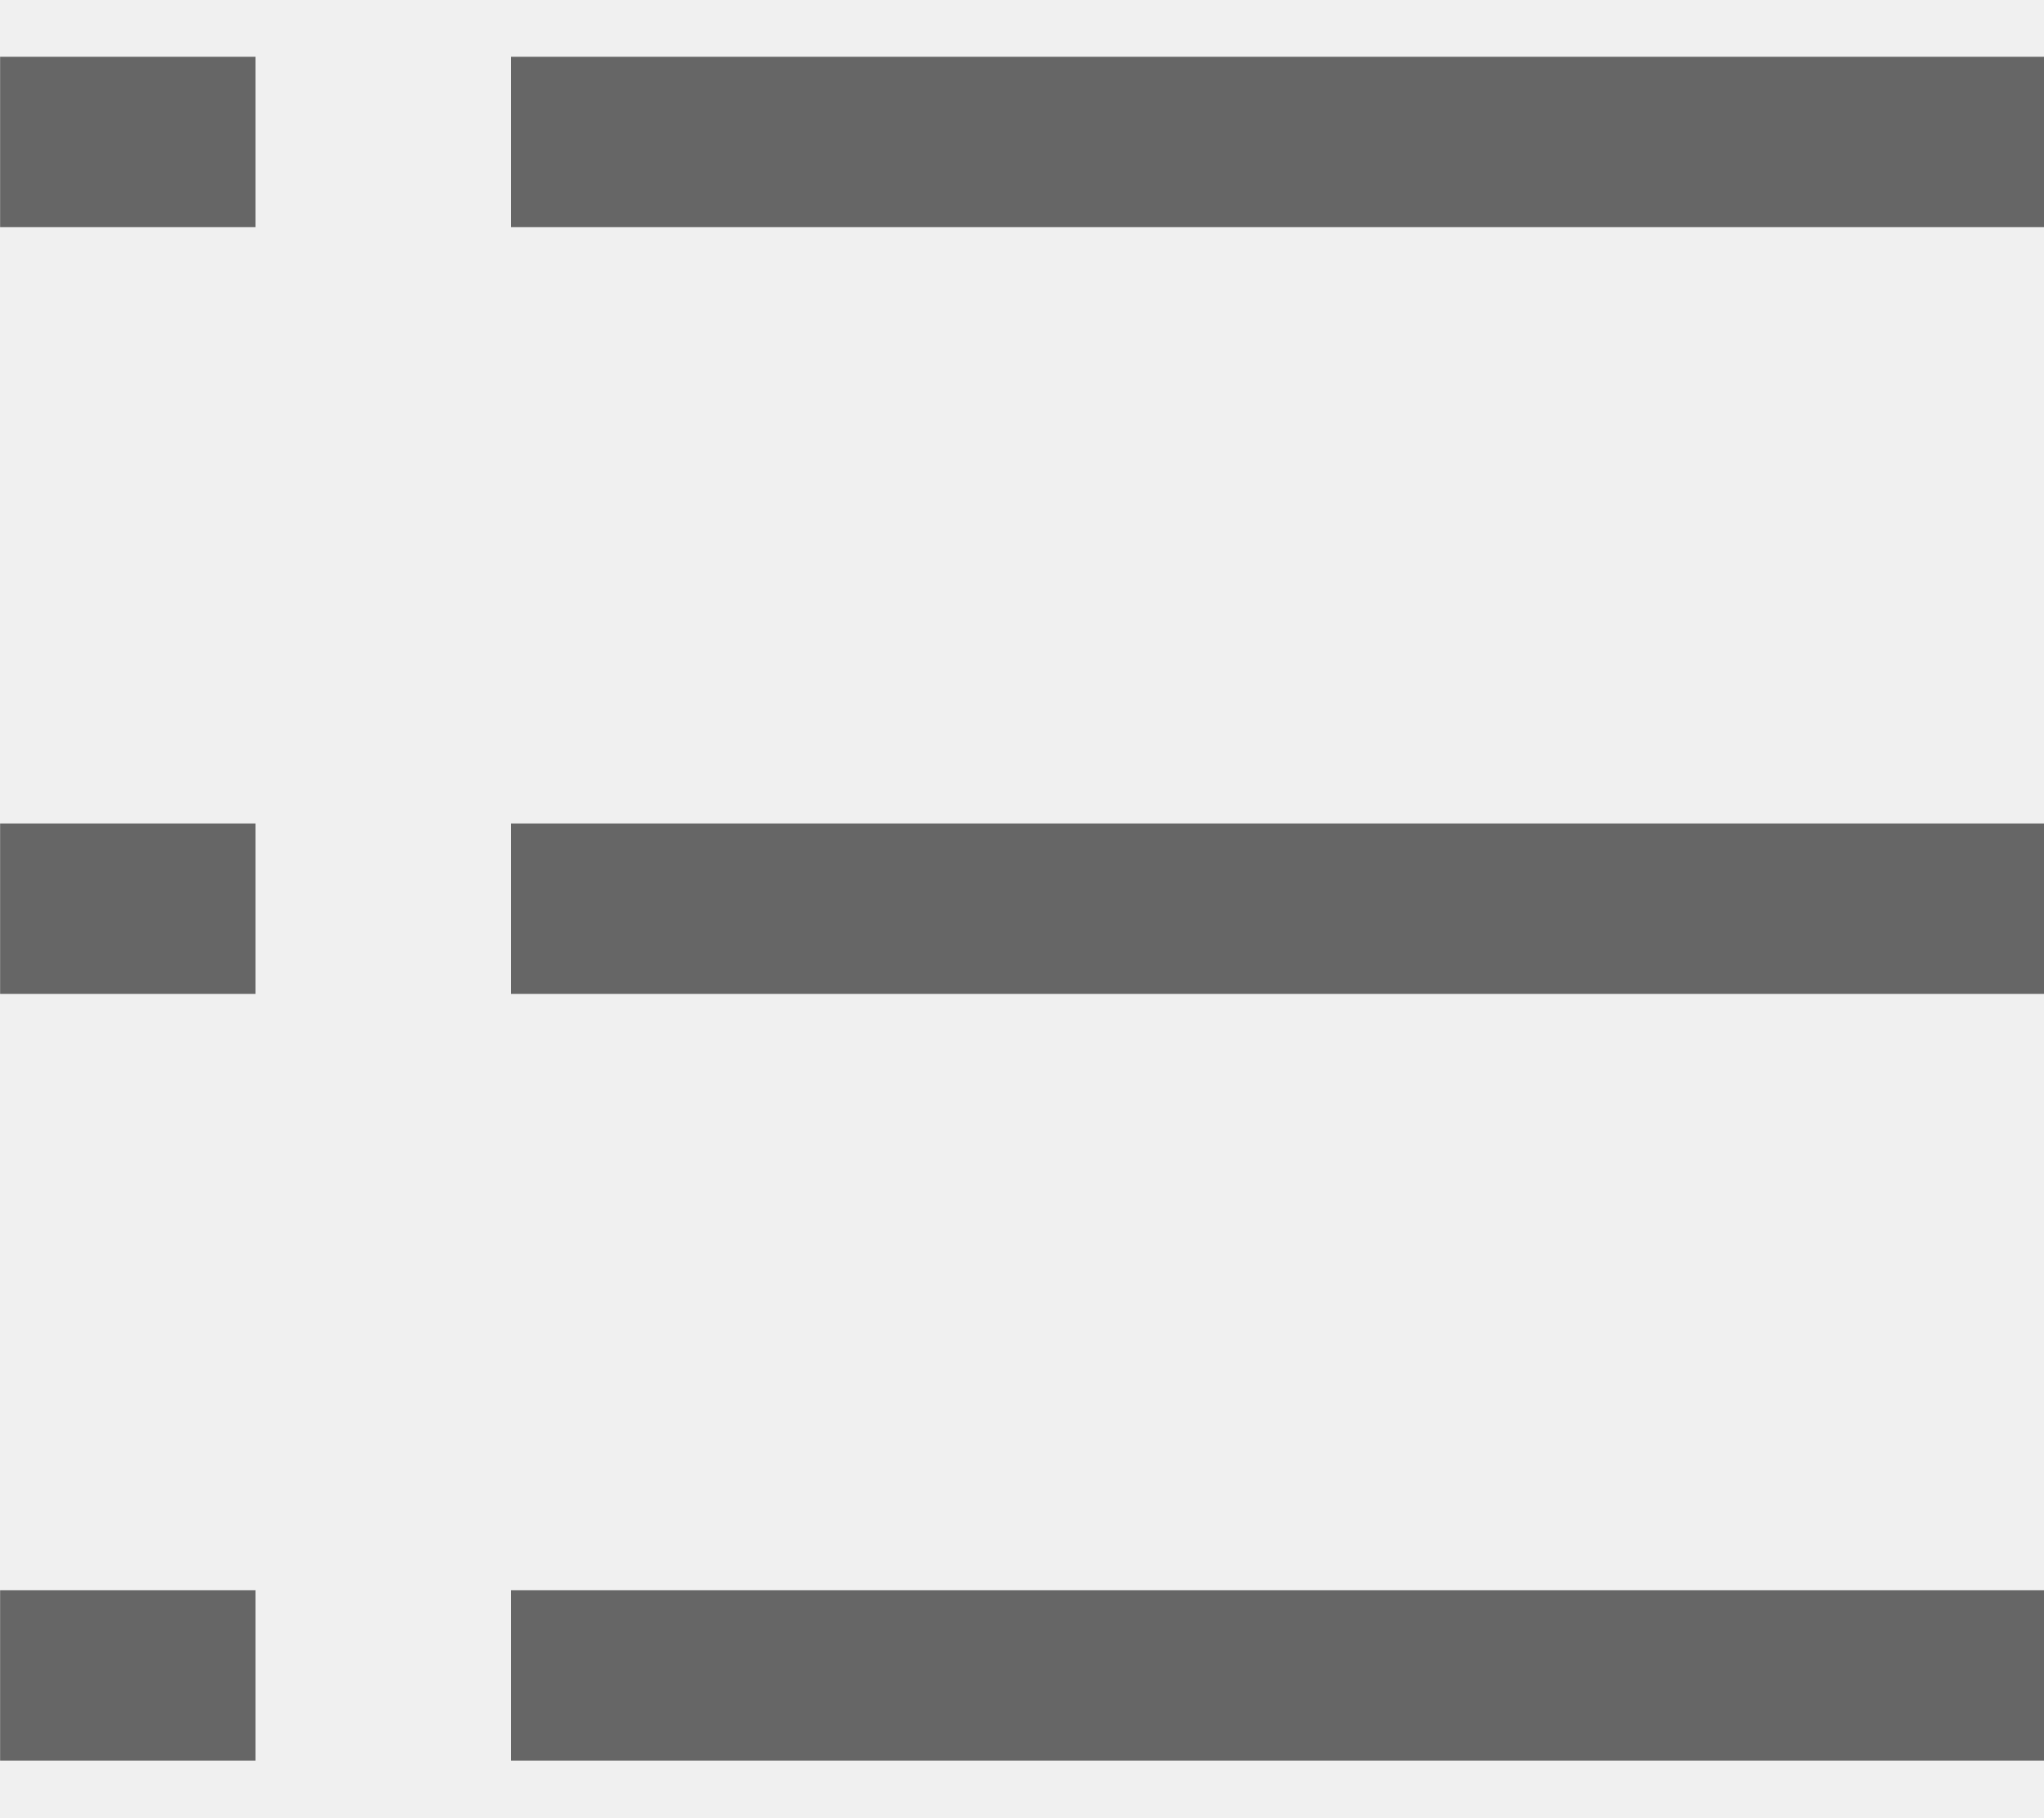
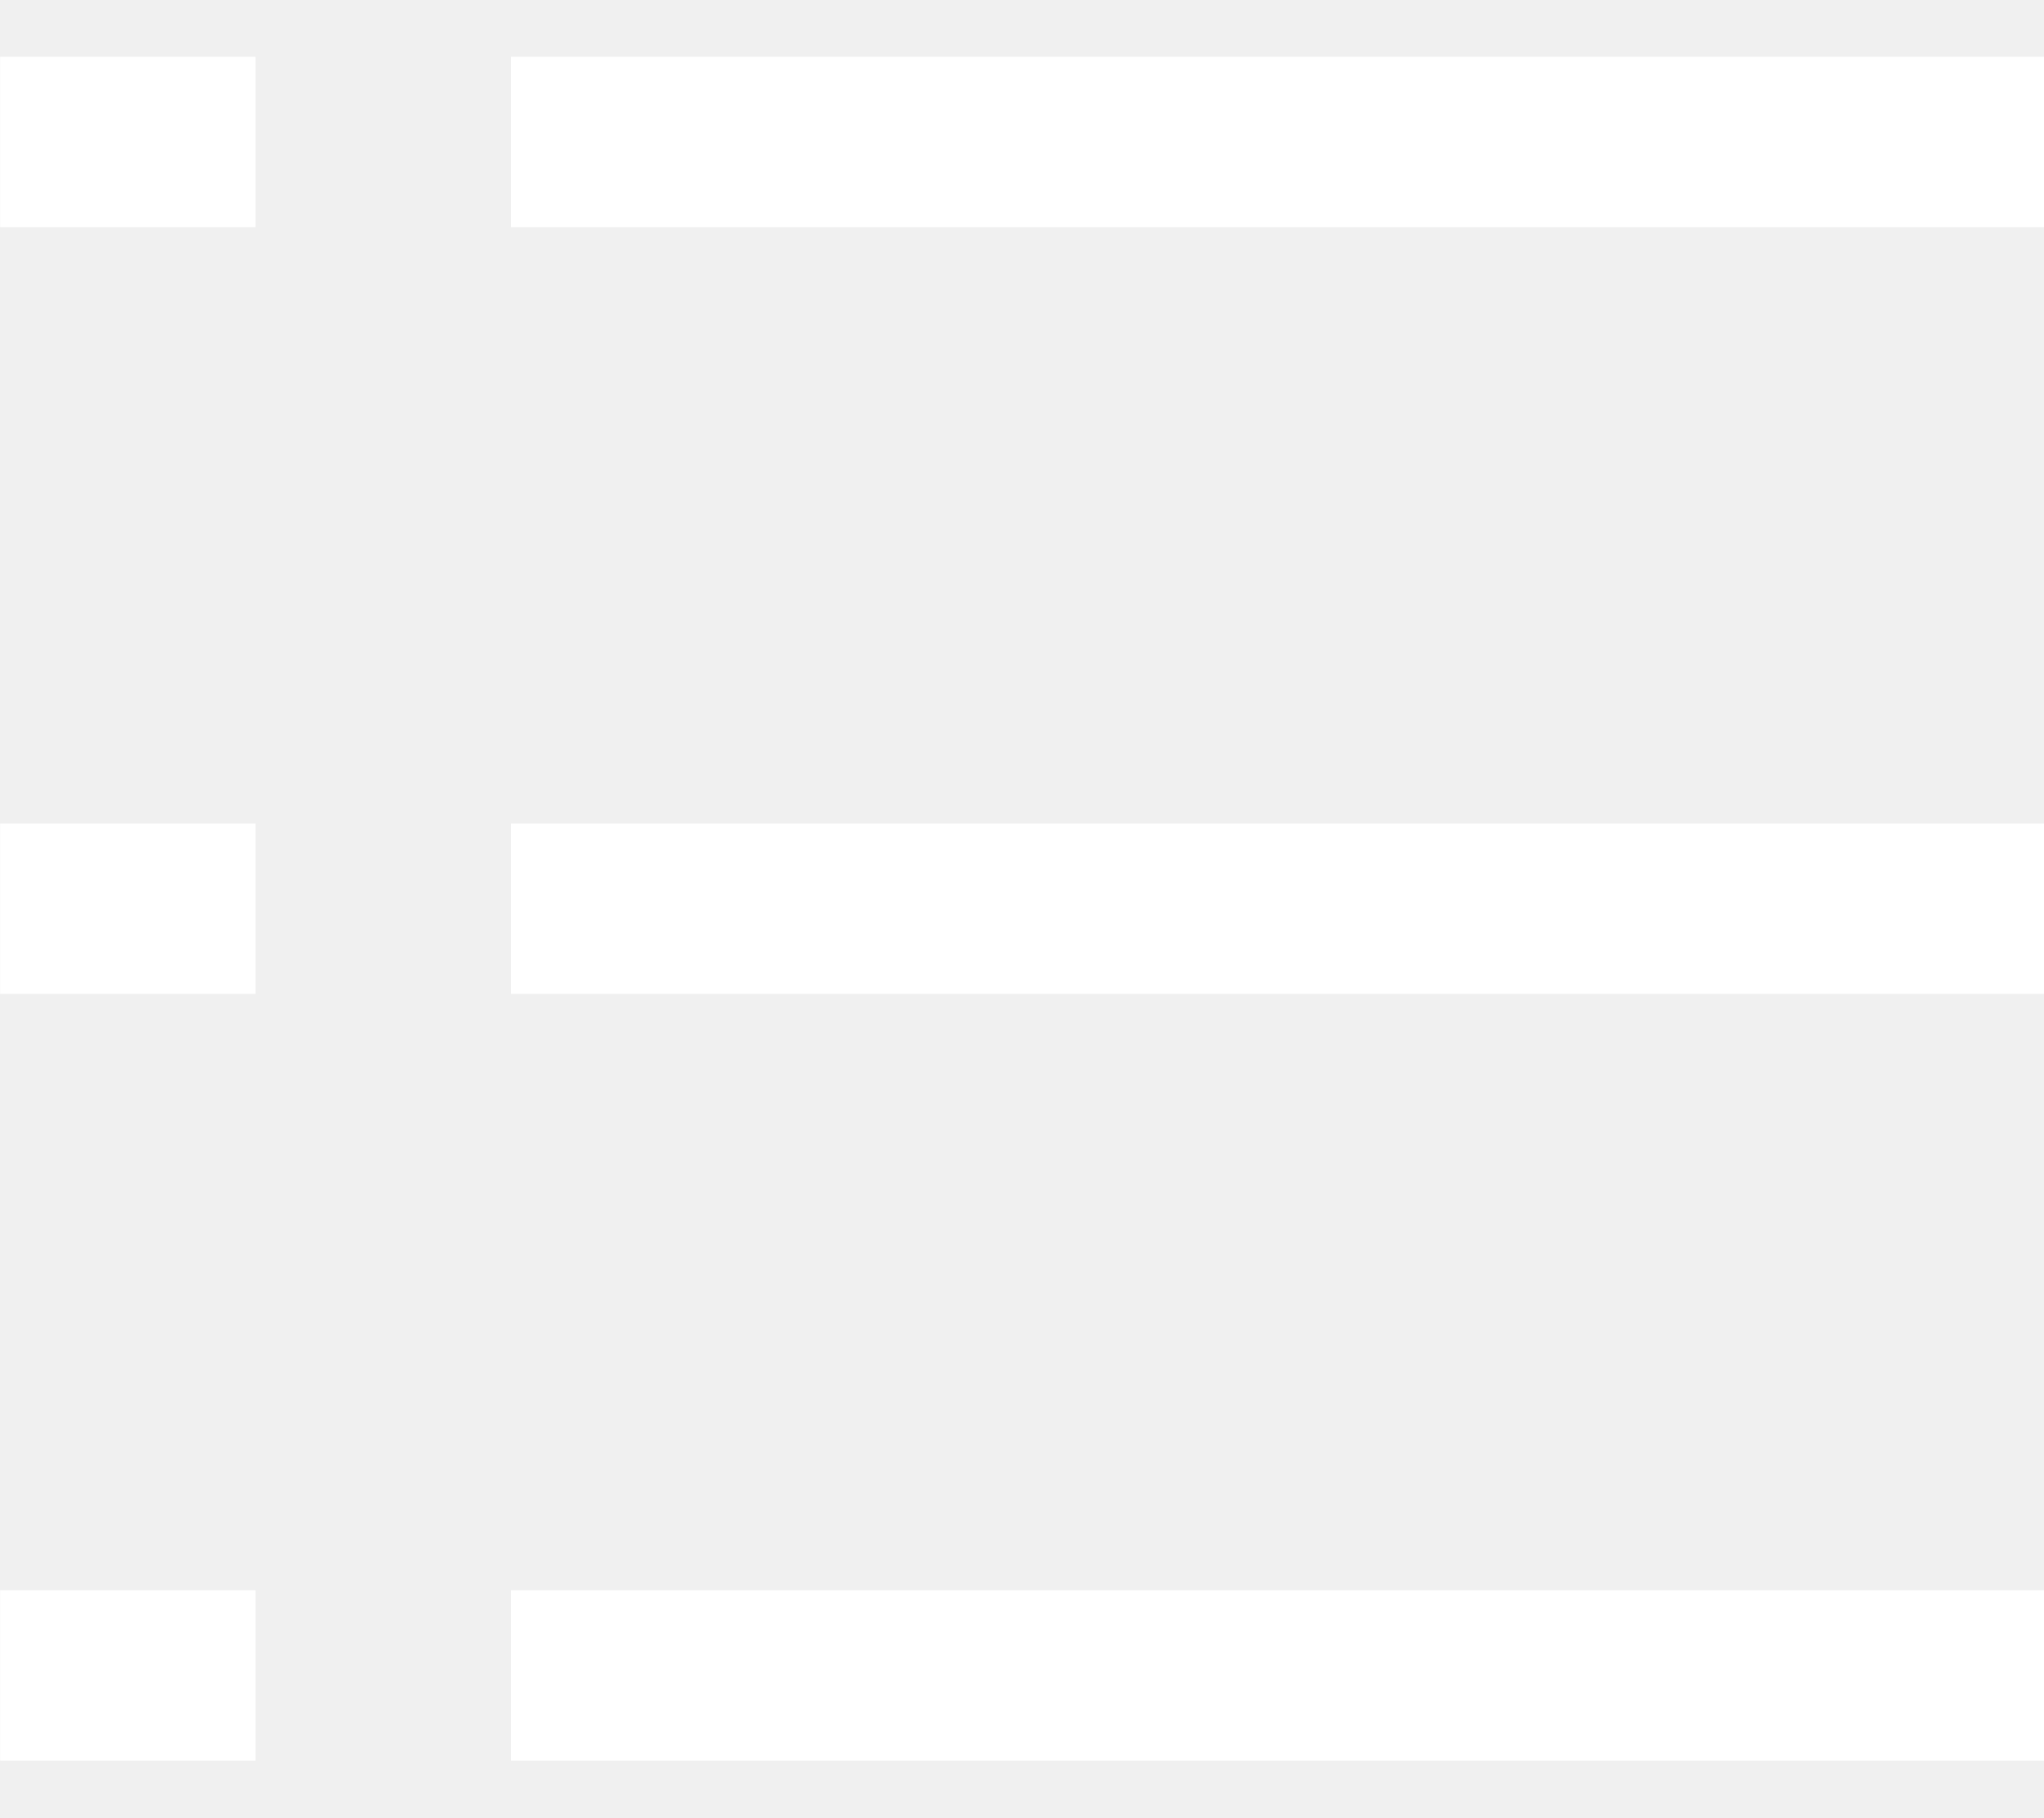
<svg xmlns="http://www.w3.org/2000/svg" width="18" height="16" viewBox="0 0 18 16" fill="none">
-   <path d="M18 0.5L4.5 0.5L4.5 2L18 2V0.5Z" fill="#666666" />
-   <path d="M2.25 0.5L0.001 0.5L0.001 2L2.25 2V0.5Z" fill="#666666" />
-   <path d="M4.5 7.25L18 7.25V8.75L4.5 8.75L4.5 7.25Z" fill="#666666" />
-   <path d="M0.001 7.25H2.25V8.75H0.001L0.001 7.25Z" fill="#666666" />
-   <path d="M4.5 14L18 14V15.5L4.5 15.5L4.5 14Z" fill="#666666" />
-   <path d="M0.001 14H2.25V15.5H0.001L0.001 14Z" fill="#666666" />
+   <path d="M18 0.5L4.5 0.5L4.5 2L18 2V0.5Z" fill="white" />
+   <path d="M2.25 0.5L0.001 0.5L0.001 2L2.25 2V0.5Z" fill="white" />
+   <path d="M4.5 7.25L18 7.25V8.75L4.5 8.75L4.5 7.25Z" fill="white" />
+   <path d="M0.001 7.25H2.25V8.75H0.001L0.001 7.25Z" fill="white" />
+   <path d="M4.5 14L18 14V15.5L4.5 15.5L4.5 14Z" fill="white" />
+   <path d="M0.001 14H2.25V15.5H0.001L0.001 14Z" fill="white" />
</svg>
